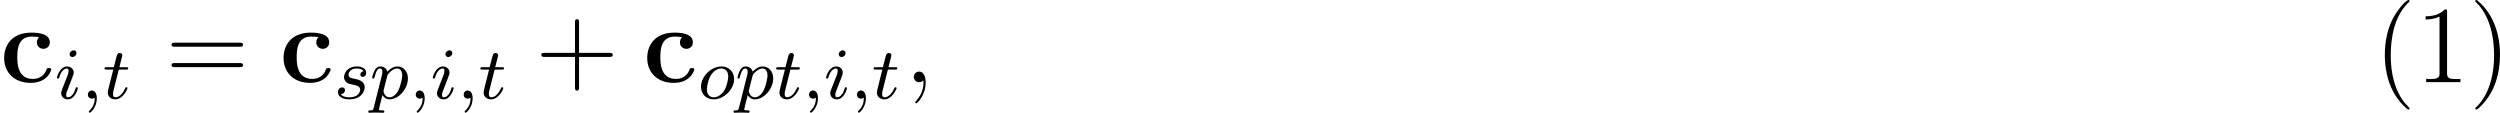
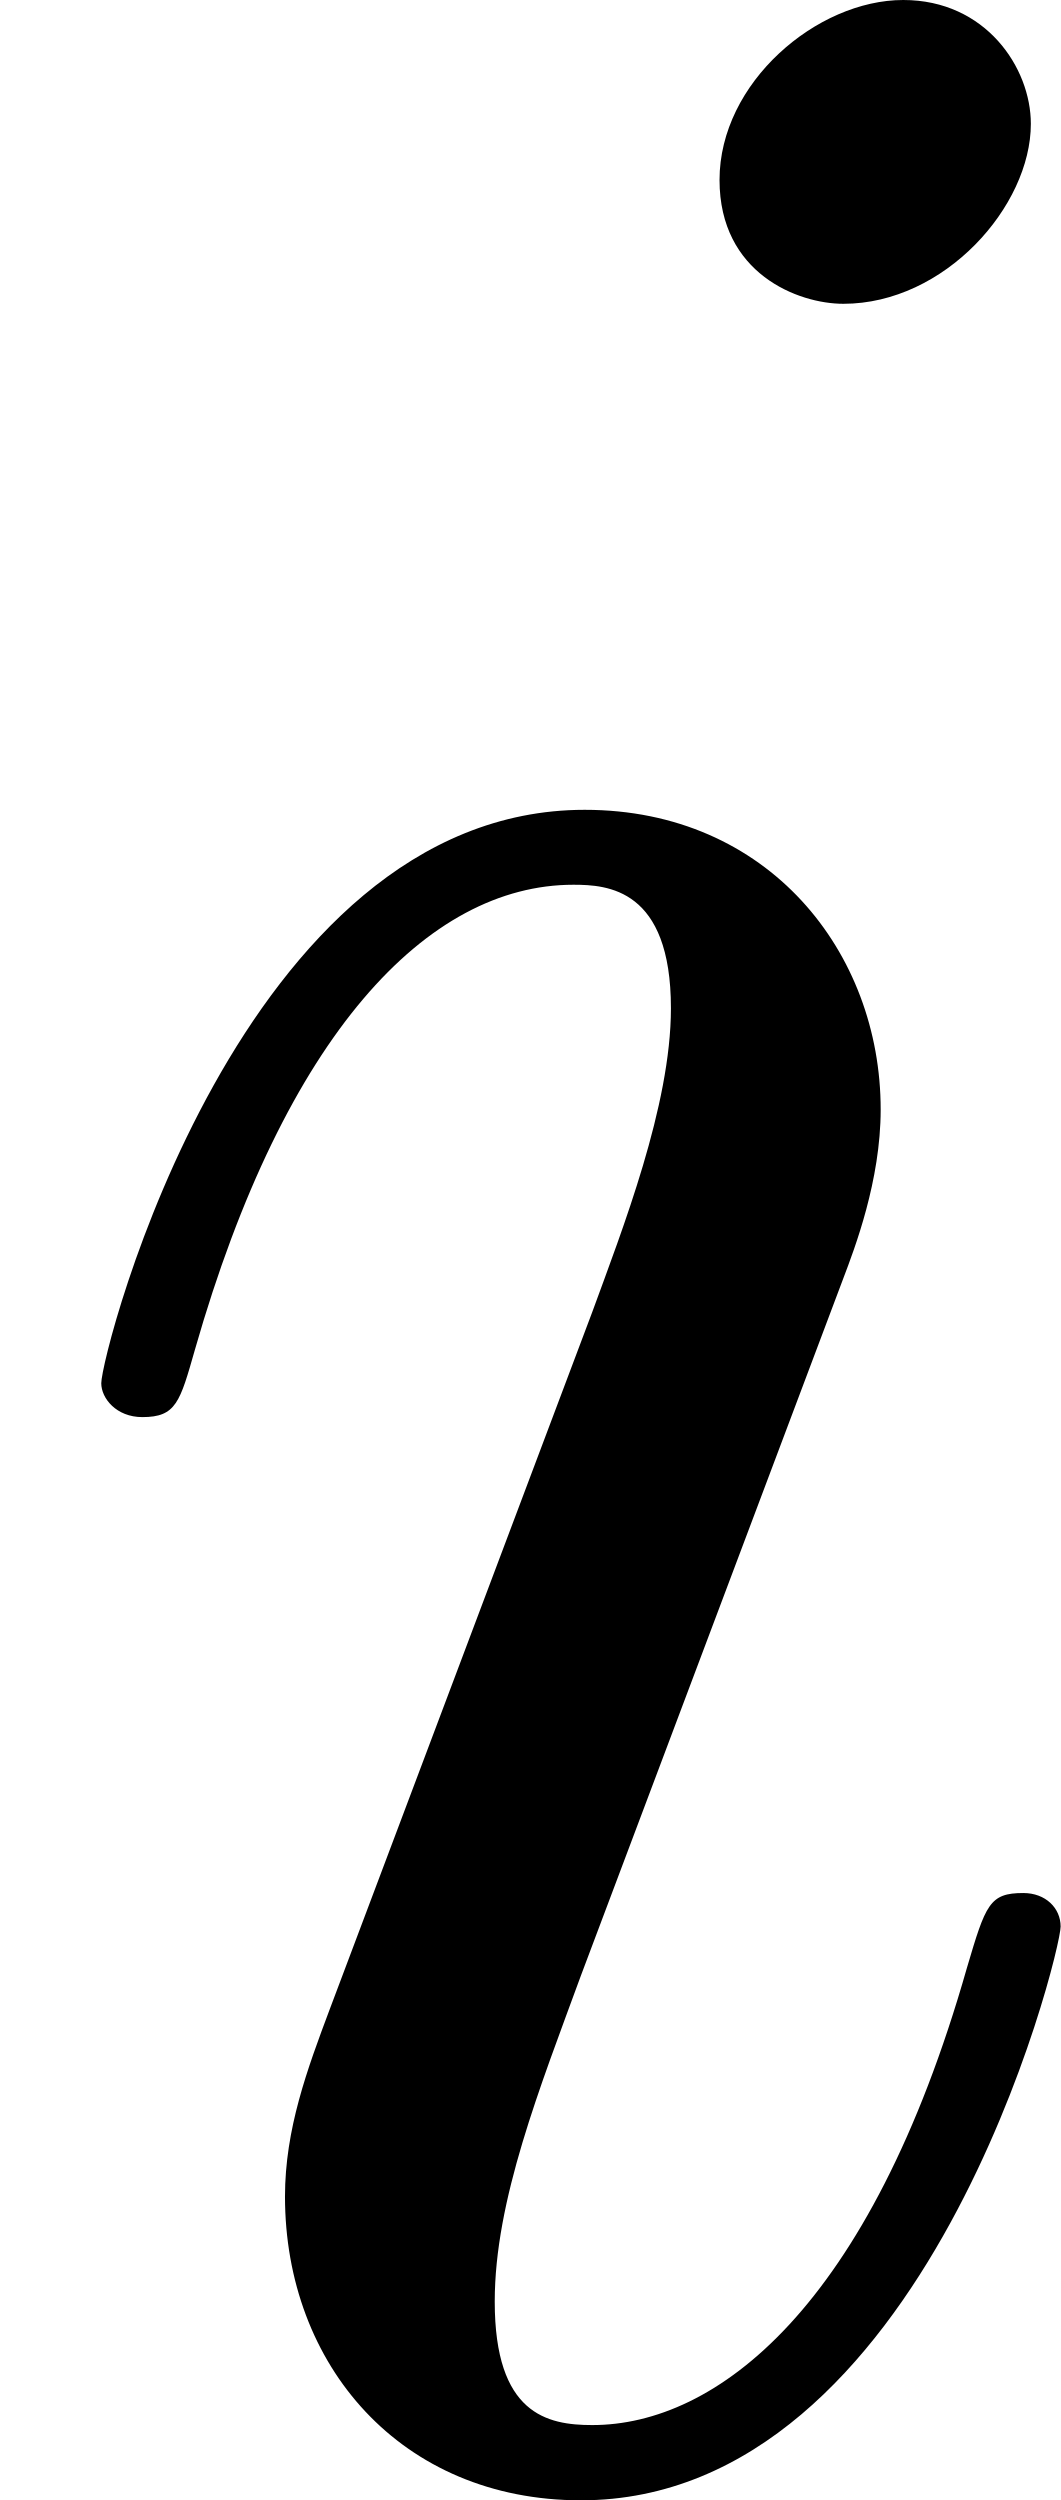
- <svg xmlns="http://www.w3.org/2000/svg" xmlns:xlink="http://www.w3.org/1999/xlink" version="1.1" width="273.047pt" height="12.318pt" viewBox="183.921 114.21 273.047 12.318">
+ <svg xmlns="http://www.w3.org/2000/svg" xmlns:xlink="http://www.w3.org/1999/xlink" version="1.1" width="3.383pt" height="7.974pt" viewBox="29.493 215.537 3.383 7.974">
  <defs>
-     <path id="g24-43" d="M4.77-2.762H8.07C8.237-2.762 8.452-2.762 8.452-2.977C8.452-3.204 8.249-3.204 8.07-3.204H4.77V-6.504C4.77-6.671 4.77-6.886 4.555-6.886C4.328-6.886 4.328-6.683 4.328-6.504V-3.204H1.028C.861-3.204 .646-3.204 .646-2.989C.646-2.762 .849-2.762 1.028-2.762H4.328V.538C4.328 .705 4.328 .921 4.543 .921C4.77 .921 4.77 .717 4.77 .538V-2.762Z" />
-     <path id="g24-61" d="M8.07-3.873C8.237-3.873 8.452-3.873 8.452-4.089C8.452-4.316 8.249-4.316 8.07-4.316H1.028C.861-4.316 .646-4.316 .646-4.101C.646-3.873 .849-3.873 1.028-3.873H8.07ZM8.07-1.65C8.237-1.65 8.452-1.65 8.452-1.865C8.452-2.092 8.249-2.092 8.07-2.092H1.028C.861-2.092 .646-2.092 .646-1.877C.646-1.65 .849-1.65 1.028-1.65H8.07Z" />
-     <path id="g23-40" d="M3.718-8.966C3.3-8.811 2.511-7.771 2.14-7.101C1.459-5.846 1.184-4.411 1.184-2.989C1.184-.789 1.853 1.411 3.587 2.893C3.646 2.929 3.718 2.989 3.79 2.989C3.85 2.989 3.885 2.929 3.885 2.893C3.885 2.762 3.551 2.499 3.431 2.343C2.236 .921 1.829-1.04 1.829-2.893C1.829-4.89 2.212-7.149 3.706-8.644C3.778-8.715 3.885-8.799 3.885-8.883C3.885-8.942 3.826-8.978 3.766-8.978C3.742-8.978 3.73-8.978 3.718-8.966Z" />
-     <path id="g23-41" d="M.705-8.966C.669-8.954 .658-8.931 .658-8.895C.658-8.739 .968-8.512 1.1-8.357C2.331-6.862 2.714-4.842 2.714-2.917C2.714-1.112 2.331 .837 1.172 2.283L.885 2.606C.801 2.69 .658 2.786 .658 2.893C.658 2.941 .705 2.977 .765 2.977H.801C.944 2.953 1.16 2.714 1.315 2.558C2.774 1.1 3.359-.956 3.359-2.977C3.359-5.177 2.69-7.4 .944-8.883C.897-8.931 .837-8.978 .765-8.978C.741-8.978 .729-8.978 .705-8.966Z" />
-     <path id="g23-49" d="M1.088-7.197V-6.85C1.626-6.85 2.08-6.934 2.606-7.161V-.885C2.606-.418 2.14-.347 1.674-.347C1.482-.347 1.303-.359 1.148-.359V-.012H4.89V-.359C4.746-.359 4.555-.347 4.376-.347C3.778-.347 3.431-.406 3.431-.921V-7.783C3.431-7.855 3.407-7.962 3.288-7.962C3.12-7.962 2.977-7.735 2.821-7.651C2.307-7.305 1.698-7.197 1.088-7.197Z" />
-     <path id="g14-59" d="M1.49-.12C1.49 .399 1.379 .853 .885 1.347C.853 1.371 .837 1.387 .837 1.427C.837 1.49 .901 1.538 .956 1.538C1.052 1.538 1.714 .909 1.714-.024C1.714-.534 1.522-.885 1.172-.885C.893-.885 .733-.662 .733-.446C.733-.223 .885 0 1.18 0C1.371 0 1.49-.112 1.49-.12Z" />
-     <path id="g14-105" d="M2.375-4.973C2.375-5.149 2.248-5.276 2.064-5.276C1.857-5.276 1.626-5.085 1.626-4.846C1.626-4.67 1.753-4.543 1.937-4.543C2.144-4.543 2.375-4.734 2.375-4.973ZM1.211-2.048L.781-.948C.741-.829 .701-.733 .701-.598C.701-.207 1.004 .08 1.427 .08C2.2 .08 2.527-1.036 2.527-1.14C2.527-1.219 2.463-1.243 2.407-1.243C2.311-1.243 2.295-1.188 2.271-1.108C2.088-.47 1.761-.143 1.443-.143C1.347-.143 1.251-.183 1.251-.399C1.251-.59 1.307-.733 1.411-.98C1.49-1.196 1.57-1.411 1.658-1.626L1.905-2.271C1.977-2.455 2.072-2.702 2.072-2.837C2.072-3.236 1.753-3.515 1.347-3.515C.574-3.515 .239-2.399 .239-2.295C.239-2.224 .295-2.192 .359-2.192C.462-2.192 .47-2.24 .494-2.319C.717-3.076 1.084-3.292 1.323-3.292C1.435-3.292 1.514-3.252 1.514-3.029C1.514-2.949 1.506-2.837 1.427-2.598L1.211-2.048Z" />
-     <path id="g14-111" d="M3.969-2.136C3.969-2.917 3.411-3.515 2.582-3.515C1.451-3.515 .351-2.415 .351-1.299C.351-.486 .925 .08 1.737 .08C2.877 .08 3.969-1.036 3.969-2.136ZM1.745-.143C1.467-.143 .996-.287 .996-1.02C.996-1.347 1.148-2.208 1.53-2.702C1.921-3.204 2.359-3.292 2.574-3.292C2.901-3.292 3.324-3.092 3.324-2.423C3.324-2.104 3.18-1.347 2.877-.869C2.582-.414 2.144-.143 1.745-.143Z" />
-     <path id="g14-112" d="M.414 .964C.351 1.219 .335 1.283 .016 1.283C-.096 1.283-.191 1.283-.191 1.435C-.191 1.506-.12 1.546-.08 1.546C0 1.546 .032 1.522 .622 1.522C1.196 1.522 1.363 1.546 1.419 1.546C1.451 1.546 1.57 1.546 1.57 1.395C1.57 1.283 1.459 1.283 1.363 1.283C.98 1.283 .98 1.235 .98 1.164C.98 1.108 1.124 .542 1.363-.391C1.467-.207 1.714 .08 2.144 .08C3.124 .08 4.144-1.052 4.144-2.208C4.144-2.997 3.634-3.515 2.997-3.515C2.519-3.515 2.136-3.188 1.905-2.949C1.737-3.515 1.203-3.515 1.124-3.515C.837-3.515 .638-3.332 .51-3.084C.327-2.726 .239-2.319 .239-2.295C.239-2.224 .295-2.192 .359-2.192C.462-2.192 .47-2.224 .526-2.431C.63-2.837 .773-3.292 1.1-3.292C1.299-3.292 1.355-3.108 1.355-2.917C1.355-2.837 1.323-2.646 1.307-2.582L.414 .964ZM1.881-2.455C1.921-2.59 1.921-2.606 2.04-2.75C2.343-3.108 2.686-3.292 2.973-3.292C3.371-3.292 3.523-2.901 3.523-2.542C3.523-2.248 3.347-1.395 3.108-.925C2.901-.494 2.519-.143 2.144-.143C1.602-.143 1.474-.765 1.474-.821C1.474-.837 1.49-.925 1.498-.948L1.881-2.455Z" />
-     <path id="g14-115" d="M3.212-2.997C3.029-2.965 2.861-2.821 2.861-2.622C2.861-2.479 2.957-2.375 3.132-2.375C3.252-2.375 3.499-2.463 3.499-2.821C3.499-3.316 2.981-3.515 2.487-3.515C1.419-3.515 1.084-2.758 1.084-2.351C1.084-2.271 1.084-1.985 1.379-1.761C1.562-1.618 1.698-1.594 2.112-1.514C2.391-1.459 2.845-1.379 2.845-.964C2.845-.757 2.694-.494 2.471-.343C2.176-.151 1.785-.143 1.658-.143C1.467-.143 .925-.175 .725-.494C1.132-.51 1.188-.837 1.188-.933C1.188-1.172 .972-1.227 .877-1.227C.749-1.227 .422-1.132 .422-.693C.422-.223 .917 .08 1.658 .08C3.045 .08 3.339-.901 3.339-1.235C3.339-1.953 2.558-2.104 2.264-2.16C1.881-2.232 1.57-2.287 1.57-2.622C1.57-2.766 1.706-3.292 2.479-3.292C2.782-3.292 3.092-3.204 3.212-2.997Z" />
-     <path id="g14-116" d="M1.761-3.172H2.542C2.694-3.172 2.79-3.172 2.79-3.324C2.79-3.435 2.686-3.435 2.55-3.435H1.825L2.112-4.567C2.144-4.686 2.144-4.726 2.144-4.734C2.144-4.902 2.016-4.981 1.881-4.981C1.61-4.981 1.554-4.766 1.467-4.407L1.219-3.435H.454C.303-3.435 .199-3.435 .199-3.284C.199-3.172 .303-3.172 .438-3.172H1.156L.677-1.259C.63-1.06 .558-.781 .558-.669C.558-.191 .948 .08 1.371 .08C2.224 .08 2.71-1.044 2.71-1.14C2.71-1.227 2.638-1.243 2.59-1.243C2.503-1.243 2.495-1.211 2.439-1.092C2.279-.709 1.881-.143 1.395-.143C1.227-.143 1.132-.255 1.132-.518C1.132-.669 1.156-.757 1.18-.861L1.761-3.172Z" />
-     <path id="g15-59" d="M2.331 .048C2.331-.646 2.104-1.16 1.614-1.16C1.231-1.16 1.04-.849 1.04-.586S1.219 0 1.626 0C1.781 0 1.913-.048 2.02-.155C2.044-.179 2.056-.179 2.068-.179C2.092-.179 2.092-.012 2.092 .048C2.092 .442 2.02 1.219 1.327 1.997C1.196 2.14 1.196 2.164 1.196 2.188C1.196 2.248 1.255 2.307 1.315 2.307C1.411 2.307 2.331 1.423 2.331 .048Z" />
-     <path id="g7-99" d="M5.595-1.399C5.595-1.542 5.464-1.542 5.344-1.542C5.153-1.542 5.141-1.53 5.081-1.387C4.997-1.16 4.674-.359 3.575-.359C1.889-.359 1.889-2.176 1.889-2.714C1.889-3.419 1.901-4.985 3.467-4.985C3.551-4.985 4.256-4.961 4.256-4.902C4.256-4.89 4.244-4.878 4.22-4.866C4.184-4.83 4.029-4.651 4.029-4.352C4.029-3.85 4.435-3.646 4.734-3.646C4.985-3.646 5.44-3.802 5.44-4.364C5.44-5.344 4.065-5.416 3.419-5.416C1.291-5.416 .454-4.029 .454-2.654C.454-1.028 1.59 .072 3.347 .072C5.224 .072 5.595-1.315 5.595-1.399Z" />
+     <path id="g11-105" d="M3.383-1.71C3.383-1.769 3.335-1.817 3.264-1.817C3.156-1.817 3.144-1.781 3.084-1.578C2.774-.49 2.283-.12 1.889-.12C1.745-.12 1.578-.155 1.578-.514C1.578-.837 1.722-1.196 1.853-1.554L2.69-3.778C2.726-3.873 2.809-4.089 2.809-4.316C2.809-4.818 2.451-5.272 1.865-5.272C.765-5.272 .323-3.539 .323-3.443C.323-3.395 .371-3.335 .454-3.335C.562-3.335 .574-3.383 .622-3.551C.909-4.555 1.363-5.033 1.829-5.033C1.937-5.033 2.14-5.021 2.14-4.639C2.14-4.328 1.985-3.933 1.889-3.67L1.052-1.447C.98-1.255 .909-1.064 .909-.849C.909-.311 1.279 .12 1.853 .12C2.953 .12 3.383-1.626 3.383-1.71ZM3.288-7.46C3.288-7.639 3.144-7.855 2.881-7.855C2.606-7.855 2.295-7.592 2.295-7.281C2.295-6.982 2.546-6.886 2.69-6.886C3.013-6.886 3.288-7.197 3.288-7.46Z" />
  </defs>
  <g id="page1">
-     <use x="183.921" y="123.189" xlink:href="#g7-99" />
-     <use x="189.899" y="124.982" xlink:href="#g14-105" />
-     <use x="192.782" y="124.982" xlink:href="#g14-59" />
-     <use x="195.134" y="124.982" xlink:href="#g14-116" />
-     <use x="202.011" y="123.189" xlink:href="#g24-61" />
-     <use x="214.437" y="123.189" xlink:href="#g7-99" />
-     <use x="220.414" y="124.982" xlink:href="#g14-115" />
-     <use x="224.33" y="124.982" xlink:href="#g14-112" />
-     <use x="228.593" y="124.982" xlink:href="#g14-59" />
-     <use x="230.945" y="124.982" xlink:href="#g14-105" />
-     <use x="233.828" y="124.982" xlink:href="#g14-59" />
-     <use x="236.181" y="124.982" xlink:href="#g14-116" />
-     <use x="242.394" y="123.189" xlink:href="#g24-43" />
-     <use x="254.155" y="123.189" xlink:href="#g7-99" />
-     <use x="260.133" y="124.982" xlink:href="#g14-111" />
-     <use x="264.226" y="124.982" xlink:href="#g14-112" />
-     <use x="268.488" y="124.982" xlink:href="#g14-116" />
-     <use x="271.546" y="124.982" xlink:href="#g14-59" />
-     <use x="273.899" y="124.982" xlink:href="#g14-105" />
-     <use x="276.782" y="124.982" xlink:href="#g14-59" />
-     <use x="279.134" y="124.982" xlink:href="#g14-116" />
-     <use x="282.69" y="123.189" xlink:href="#g15-59" />
-     <use x="443.206" y="123.189" xlink:href="#g23-40" />
-     <use x="447.757" y="123.189" xlink:href="#g23-49" />
-     <use x="453.609" y="123.189" xlink:href="#g23-41" />
+     <use x="29.493" y="223.392" xlink:href="#g11-105" />
  </g>
</svg>
